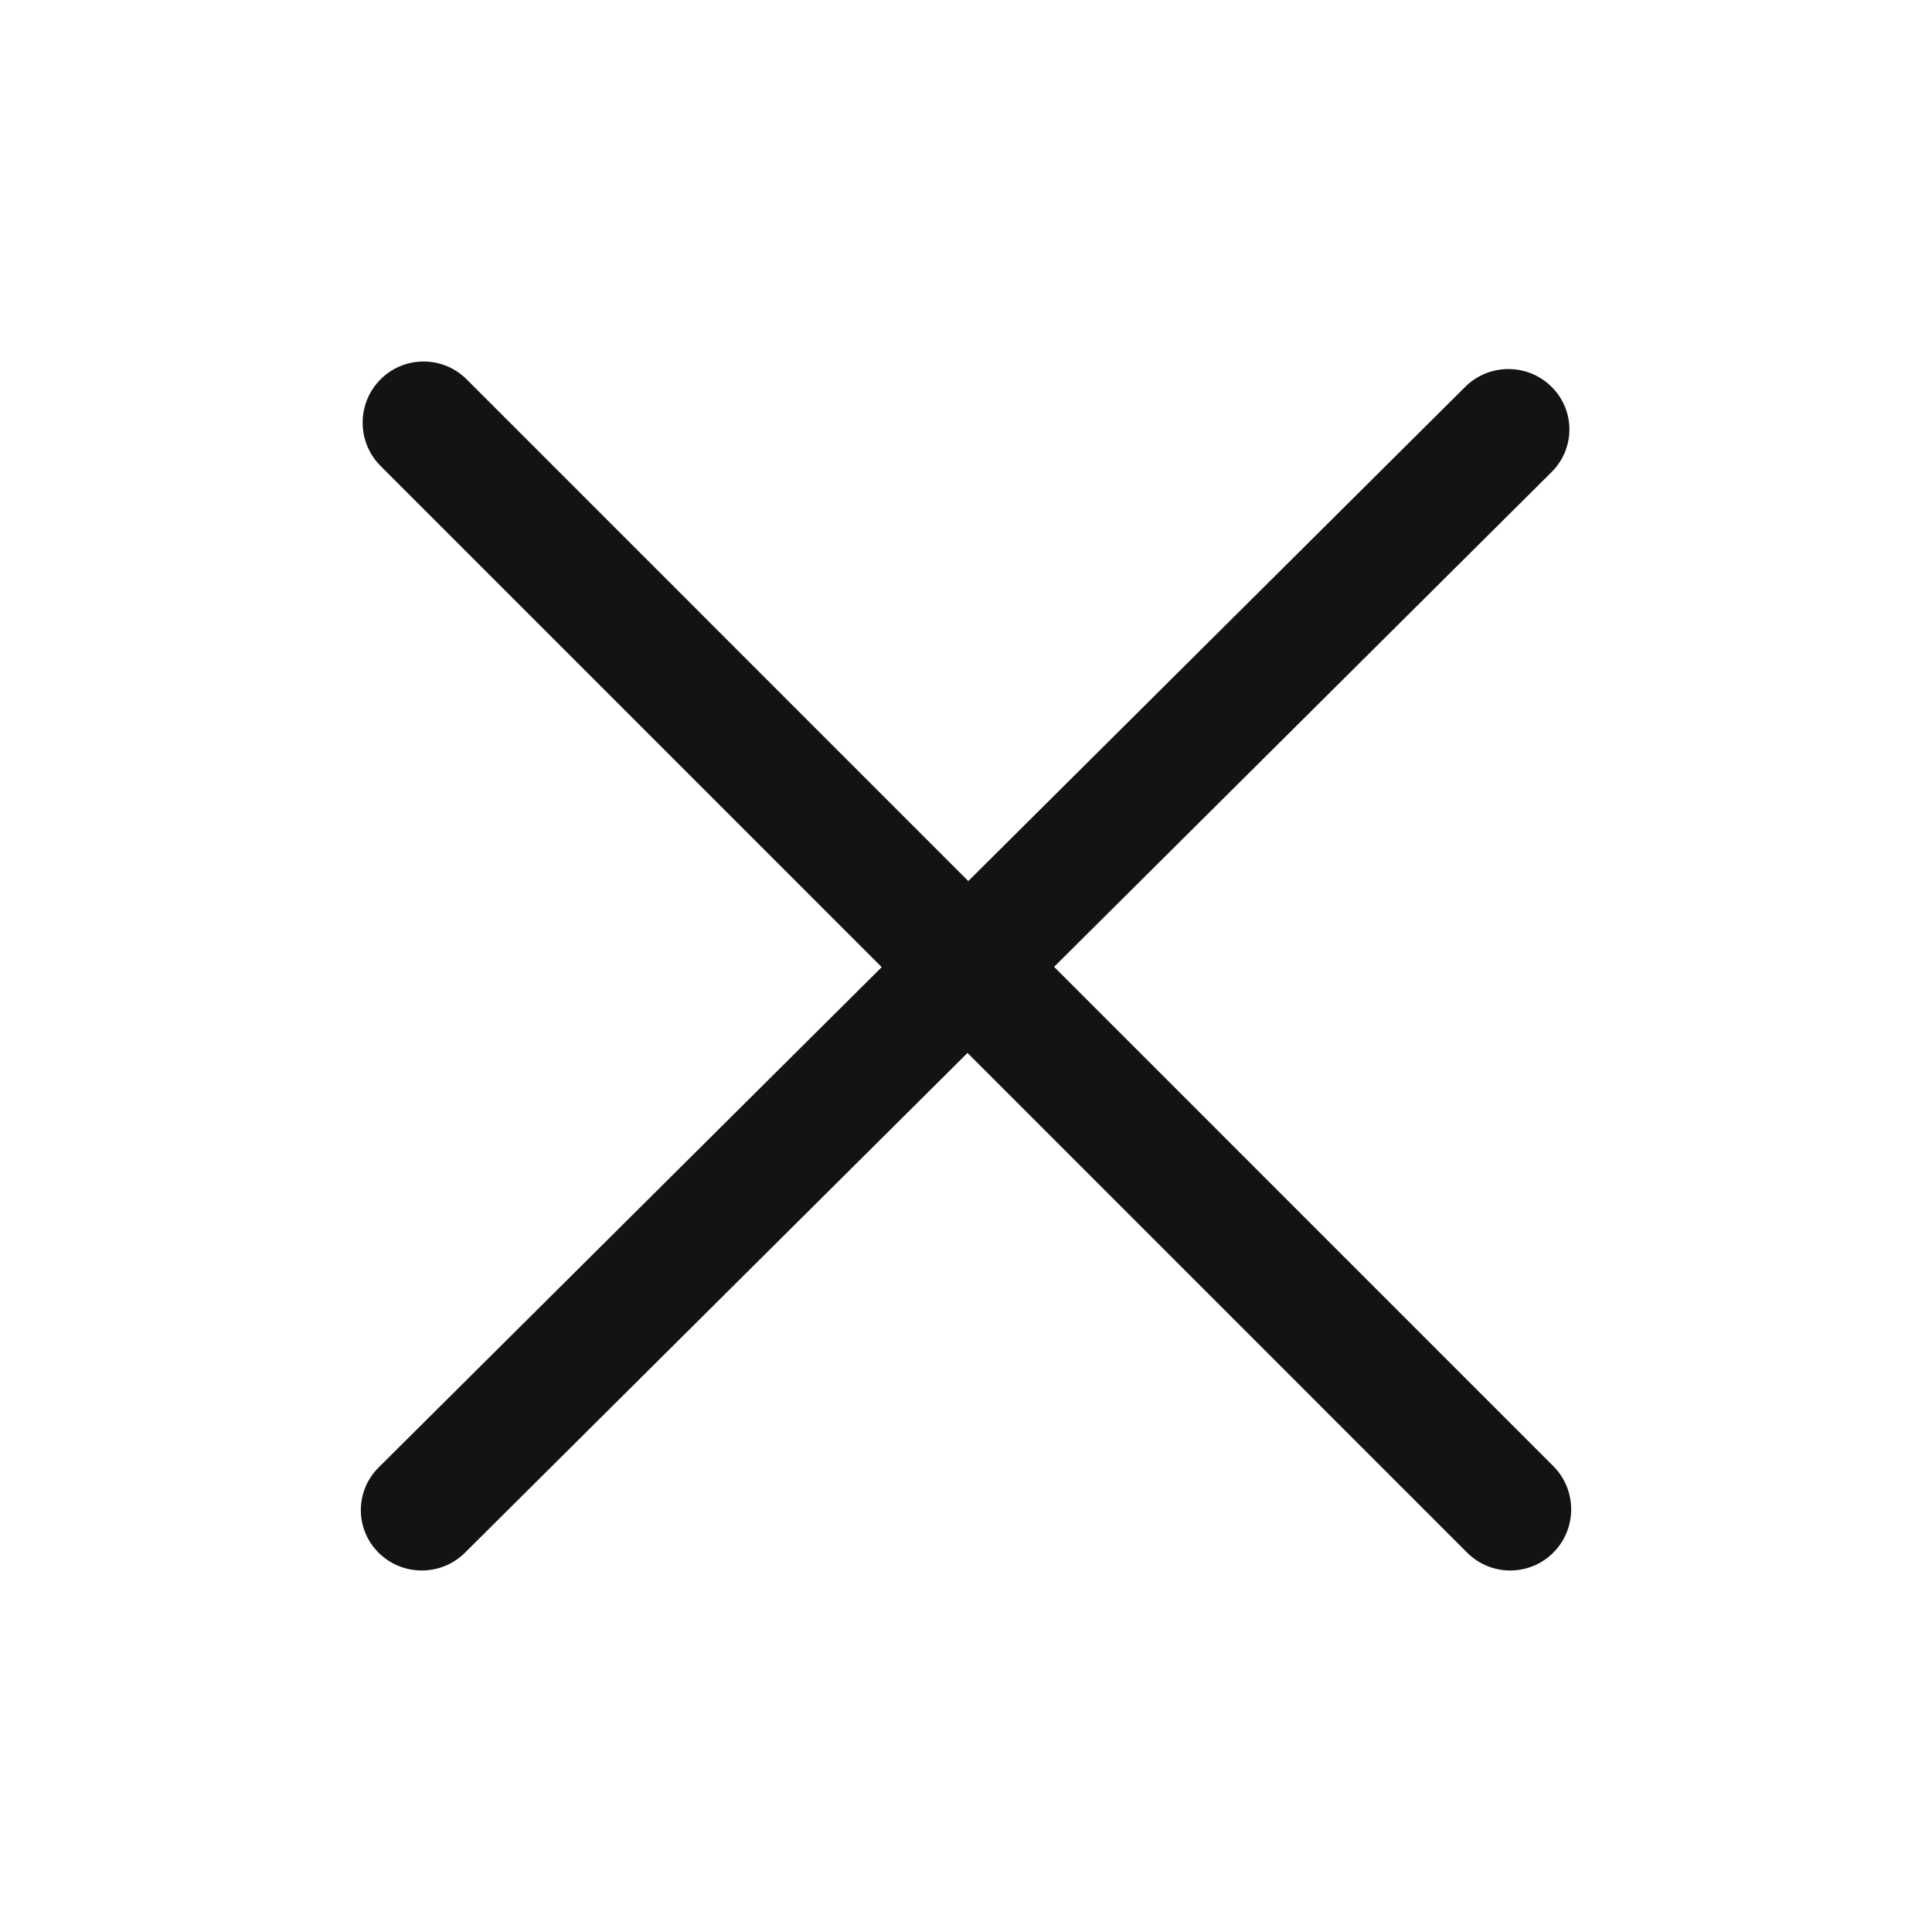
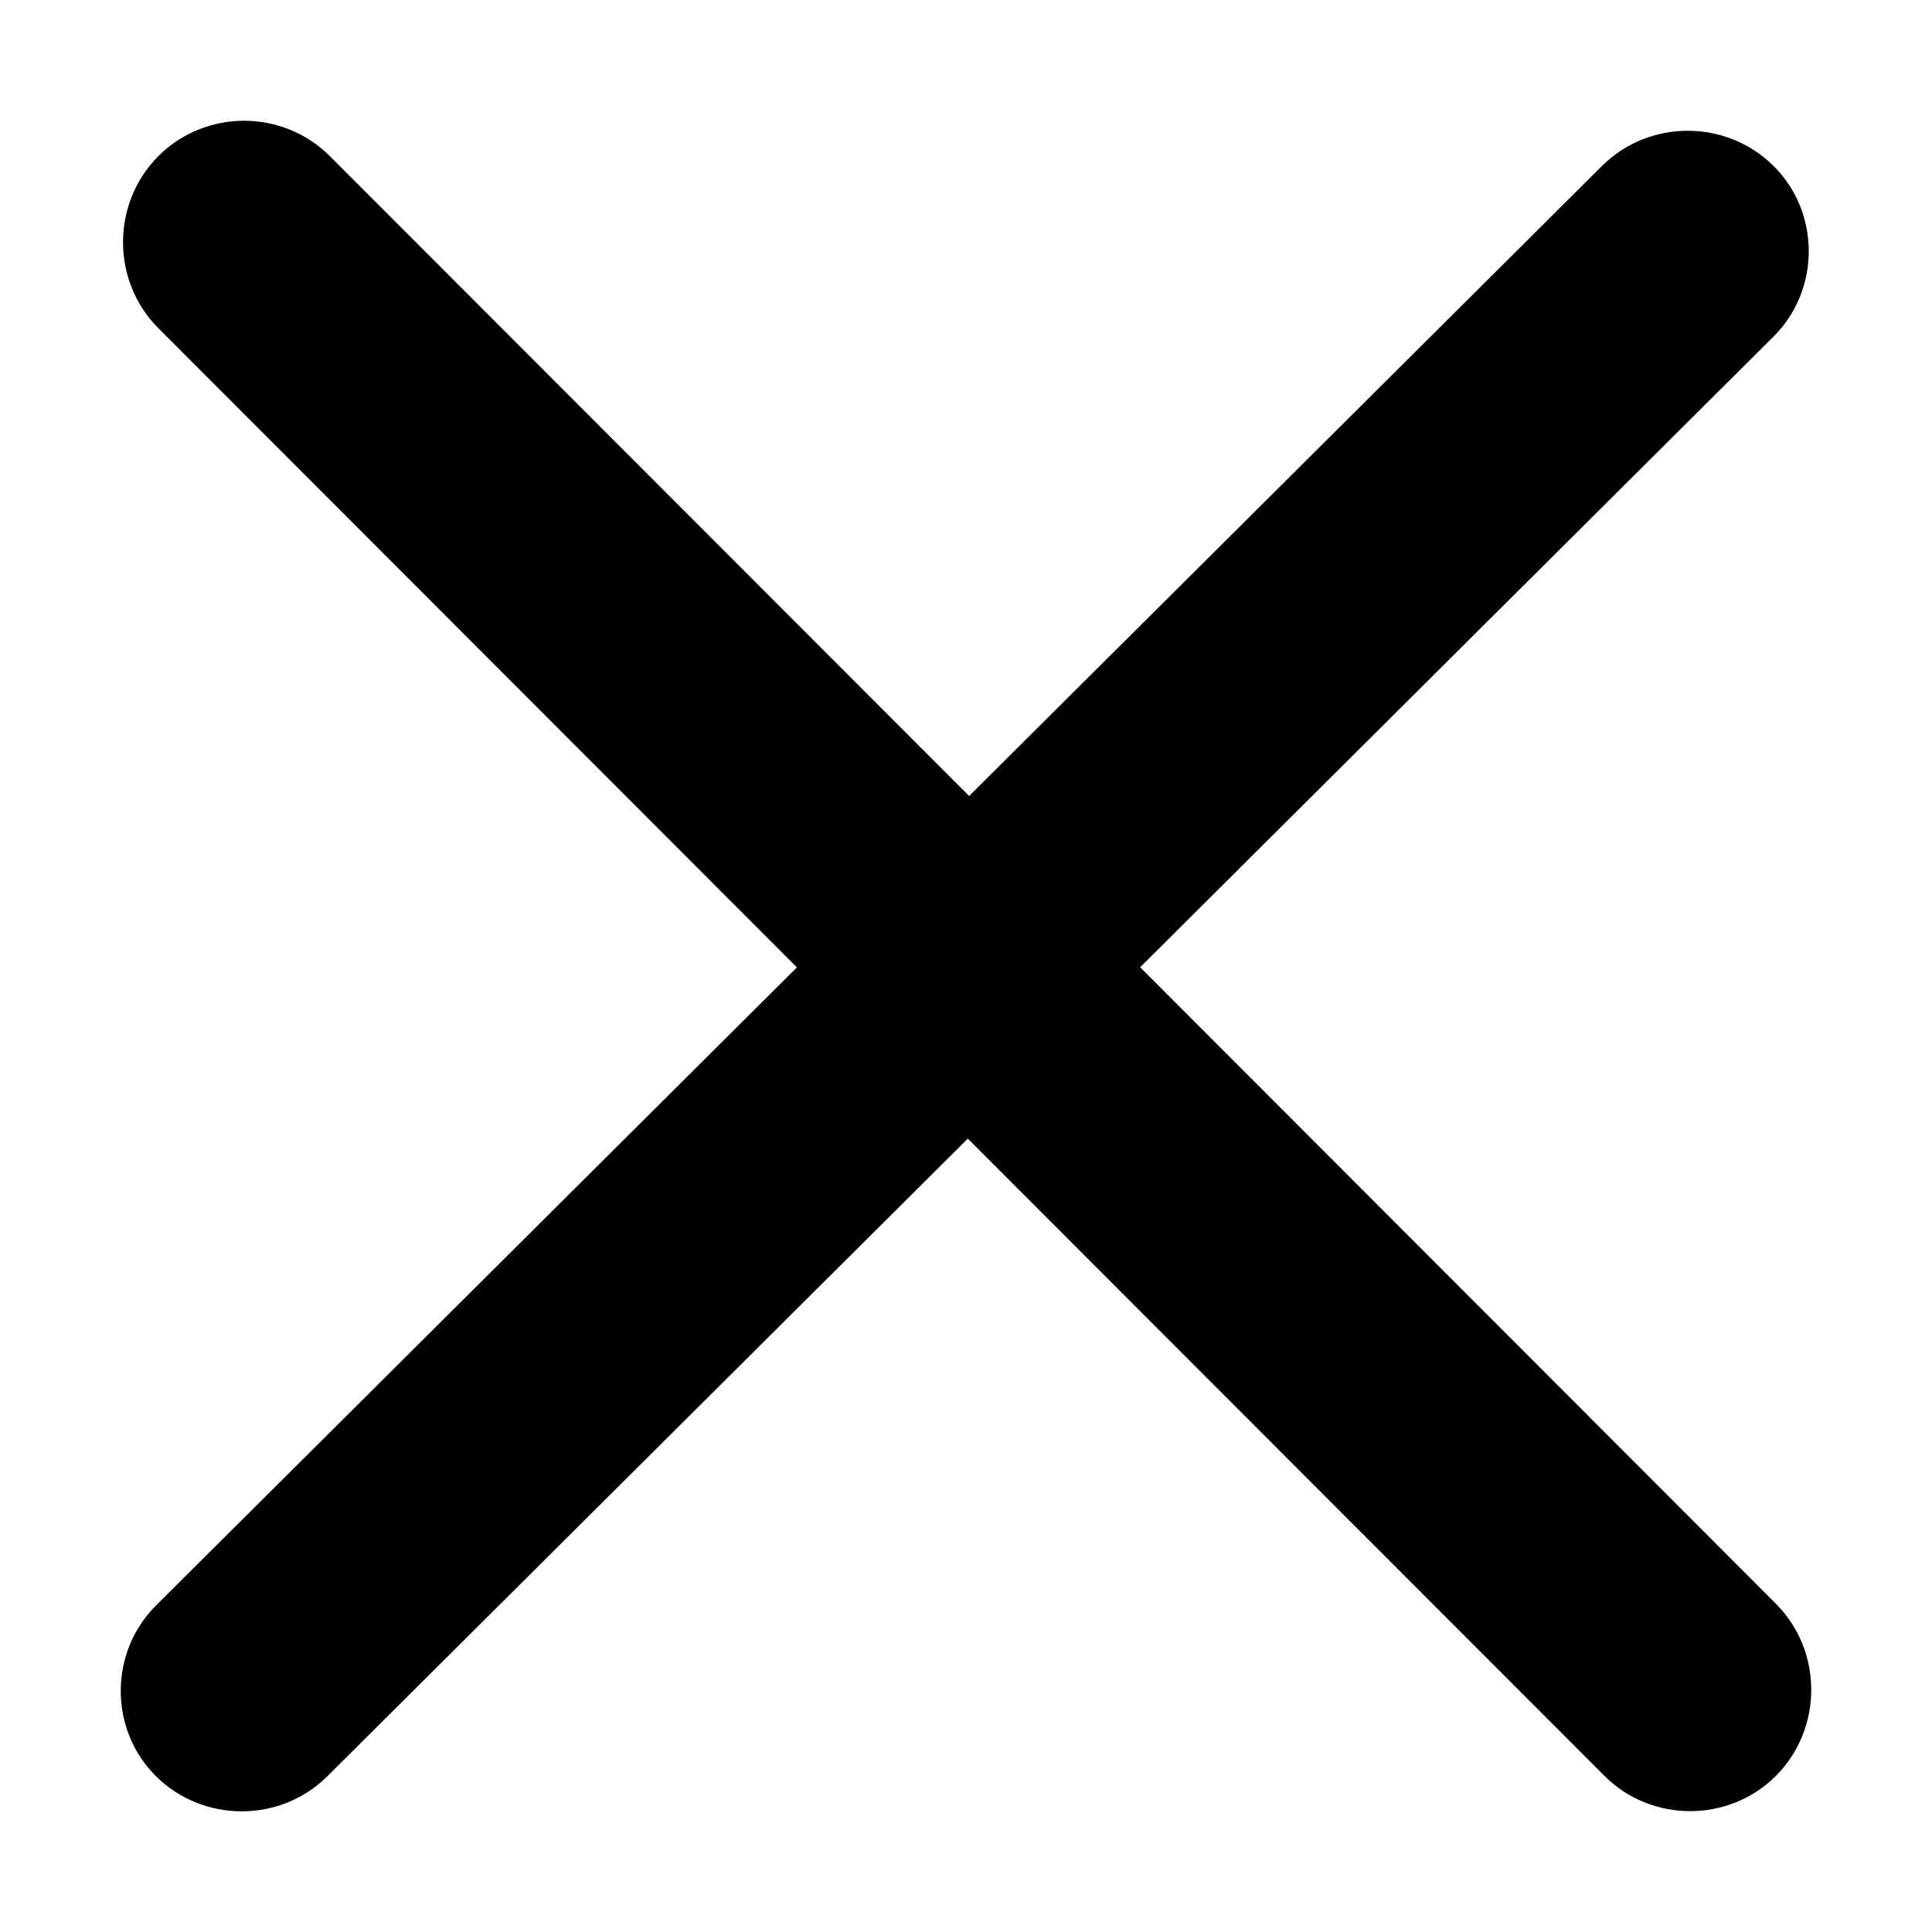
- <svg xmlns="http://www.w3.org/2000/svg" enable-background="new 0 0 32 32" height="32px" id="Слой_1" version="1.1" viewBox="0 0 32 32" width="32px" xml:space="preserve">
-   <path d="M17.459,16.014l8.239-8.194c0.395-0.391,0.395-1.024,0-1.414c-0.394-0.391-1.034-0.391-1.428,0  l-8.232,8.187L7.73,6.284c-0.394-0.395-1.034-0.395-1.428,0c-0.394,0.396-0.394,1.037,0,1.432l8.302,8.303l-8.332,8.286  c-0.394,0.391-0.394,1.024,0,1.414c0.394,0.391,1.034,0.391,1.428,0l8.325-8.279l8.275,8.276c0.394,0.395,1.034,0.395,1.428,0  c0.394-0.396,0.394-1.037,0-1.432L17.459,16.014z" fill="#121313" id="Close" />
-   <g />
-   <g />
-   <g />
-   <g />
-   <g />
-   <g />
+ <svg xmlns="http://www.w3.org/2000/svg" width="32px" height="32px" enable-background="new 0 0 32 32" version="1.1" viewBox="0 0 32 32">
+   <g id="Close" transform="matrix(1.3308 0 0 1.3321 -5.2945 -5.3132)">
+     <path d="m17.459 16.014 8.239-8.194c0.395-0.391 0.395-1.024 0-1.414-0.394-0.391-1.034-0.391-1.428 0l-8.232 8.187-8.308-8.309c-0.394-0.395-1.034-0.395-1.428 0-0.394 0.396-0.394 1.037 0 1.432l8.302 8.303-8.332 8.286c-0.394 0.391-0.394 1.024 0 1.414 0.394 0.391 1.034 0.391 1.428 0l8.325-8.279 8.275 8.276c0.394 0.395 1.034 0.395 1.428 0 0.394-0.396 0.394-1.037 0-1.432z" color="#000000" style="-inkscape-stroke:none" />
+     <path d="m7.016 5.49c-0.388 0-0.776 0.148-1.068 0.441-0.584 0.587-0.585 1.55 0 2.137l7.949 7.949-7.977 7.934c-0.584 0.581-0.586 1.543 0 2.123 0.586 0.582 1.547 0.582 2.133 0l7.971-7.928 7.924 7.924c0.585 0.585 1.55 0.584 2.135-2e-3 0.584-0.587 0.585-1.55 0-2.137l-7.914-7.916 7.881-7.84c0.587-0.581 0.587-1.545 0-2.125-0.586-0.58-1.545-0.581-2.131 0l-7.879 7.836-7.955-7.955c-0.293-0.293-0.681-0.441-1.068-0.441zm-0.359 1.147c0.203-0.203 0.518-0.203 0.721 0l8.66 8.662 8.586-8.539v0.002c0.202-0.2 0.521-0.2 0.723 0h2e-3c0.203 0.2 0.201 0.502-2e-3 0.703l-8.596 8.549 0.355 0.354 8.268 8.27c0.203 0.204 0.204 0.522 0 0.727-0.203 0.203-0.516 0.203-0.719 0l-8.629-8.629-8.678 8.631v-2e-3c-0.202 0.2-0.521 0.2-0.723 0h-0.002c-0.202-0.2-0.201-0.502 0.002-0.703l8.688-8.641-8.656-8.656c-0.203-0.204-0.204-0.522 0-0.727z" color="#000000" style="-inkscape-stroke:none" />
+   </g>
</svg>
